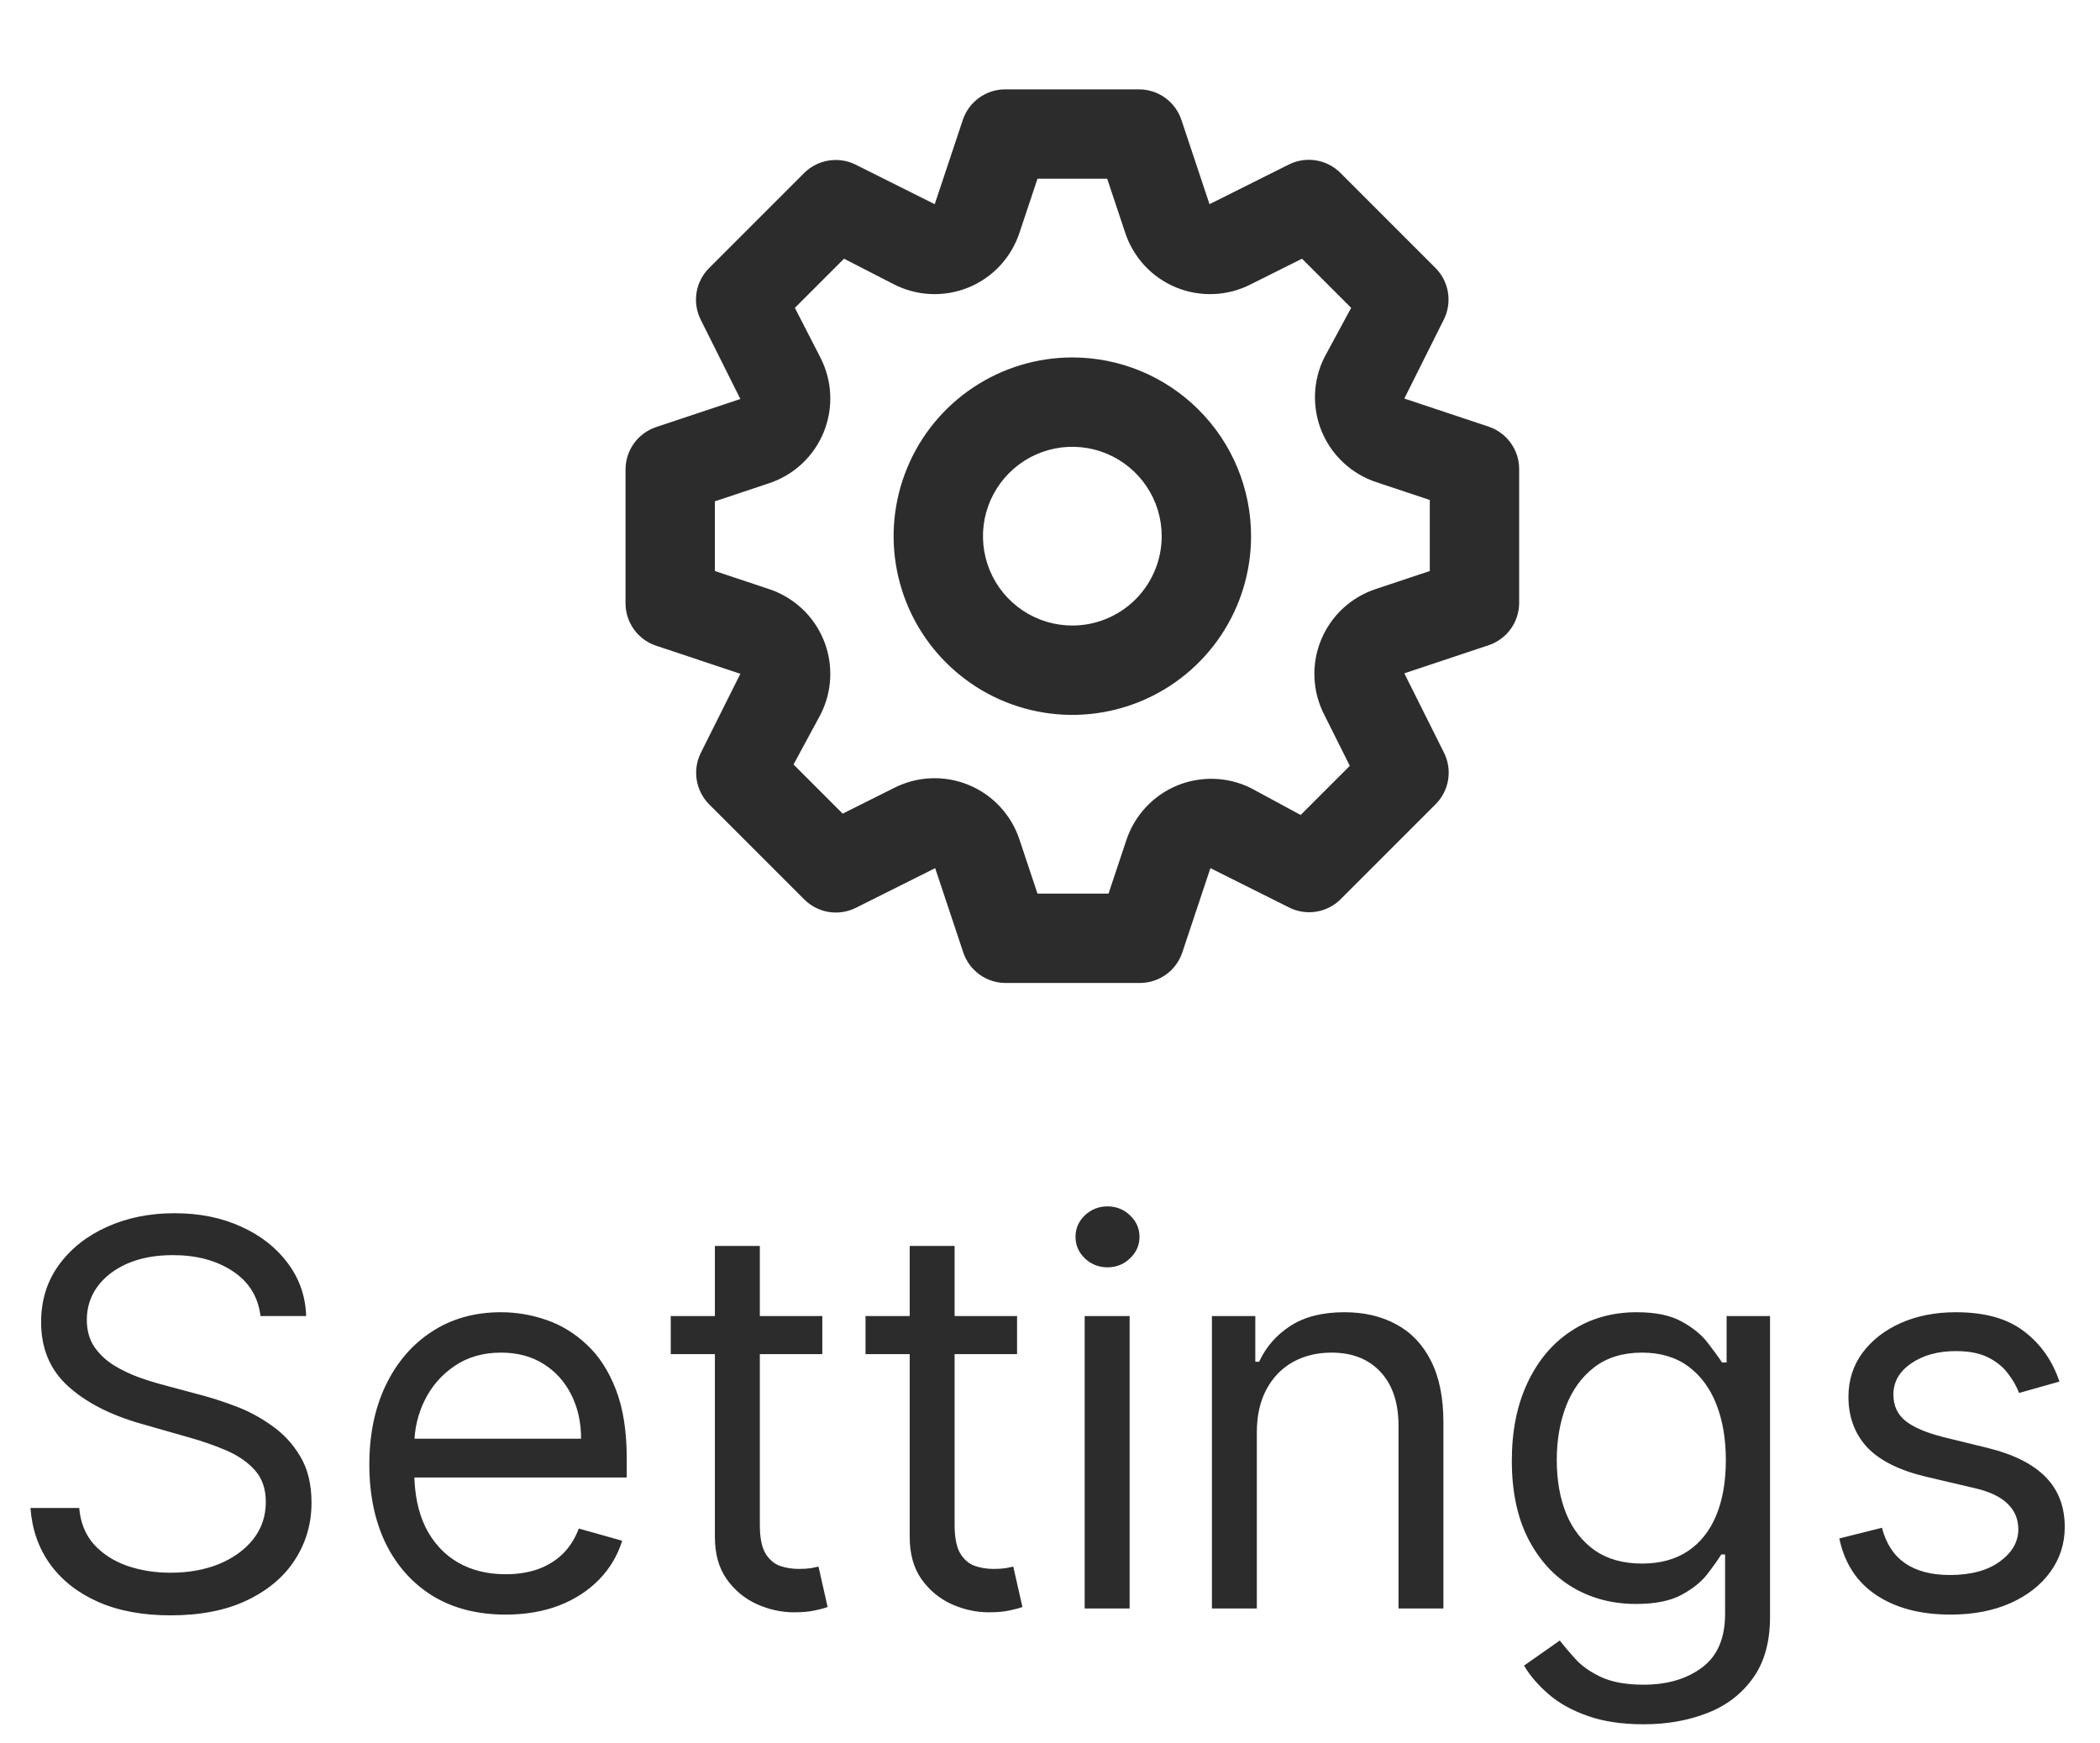
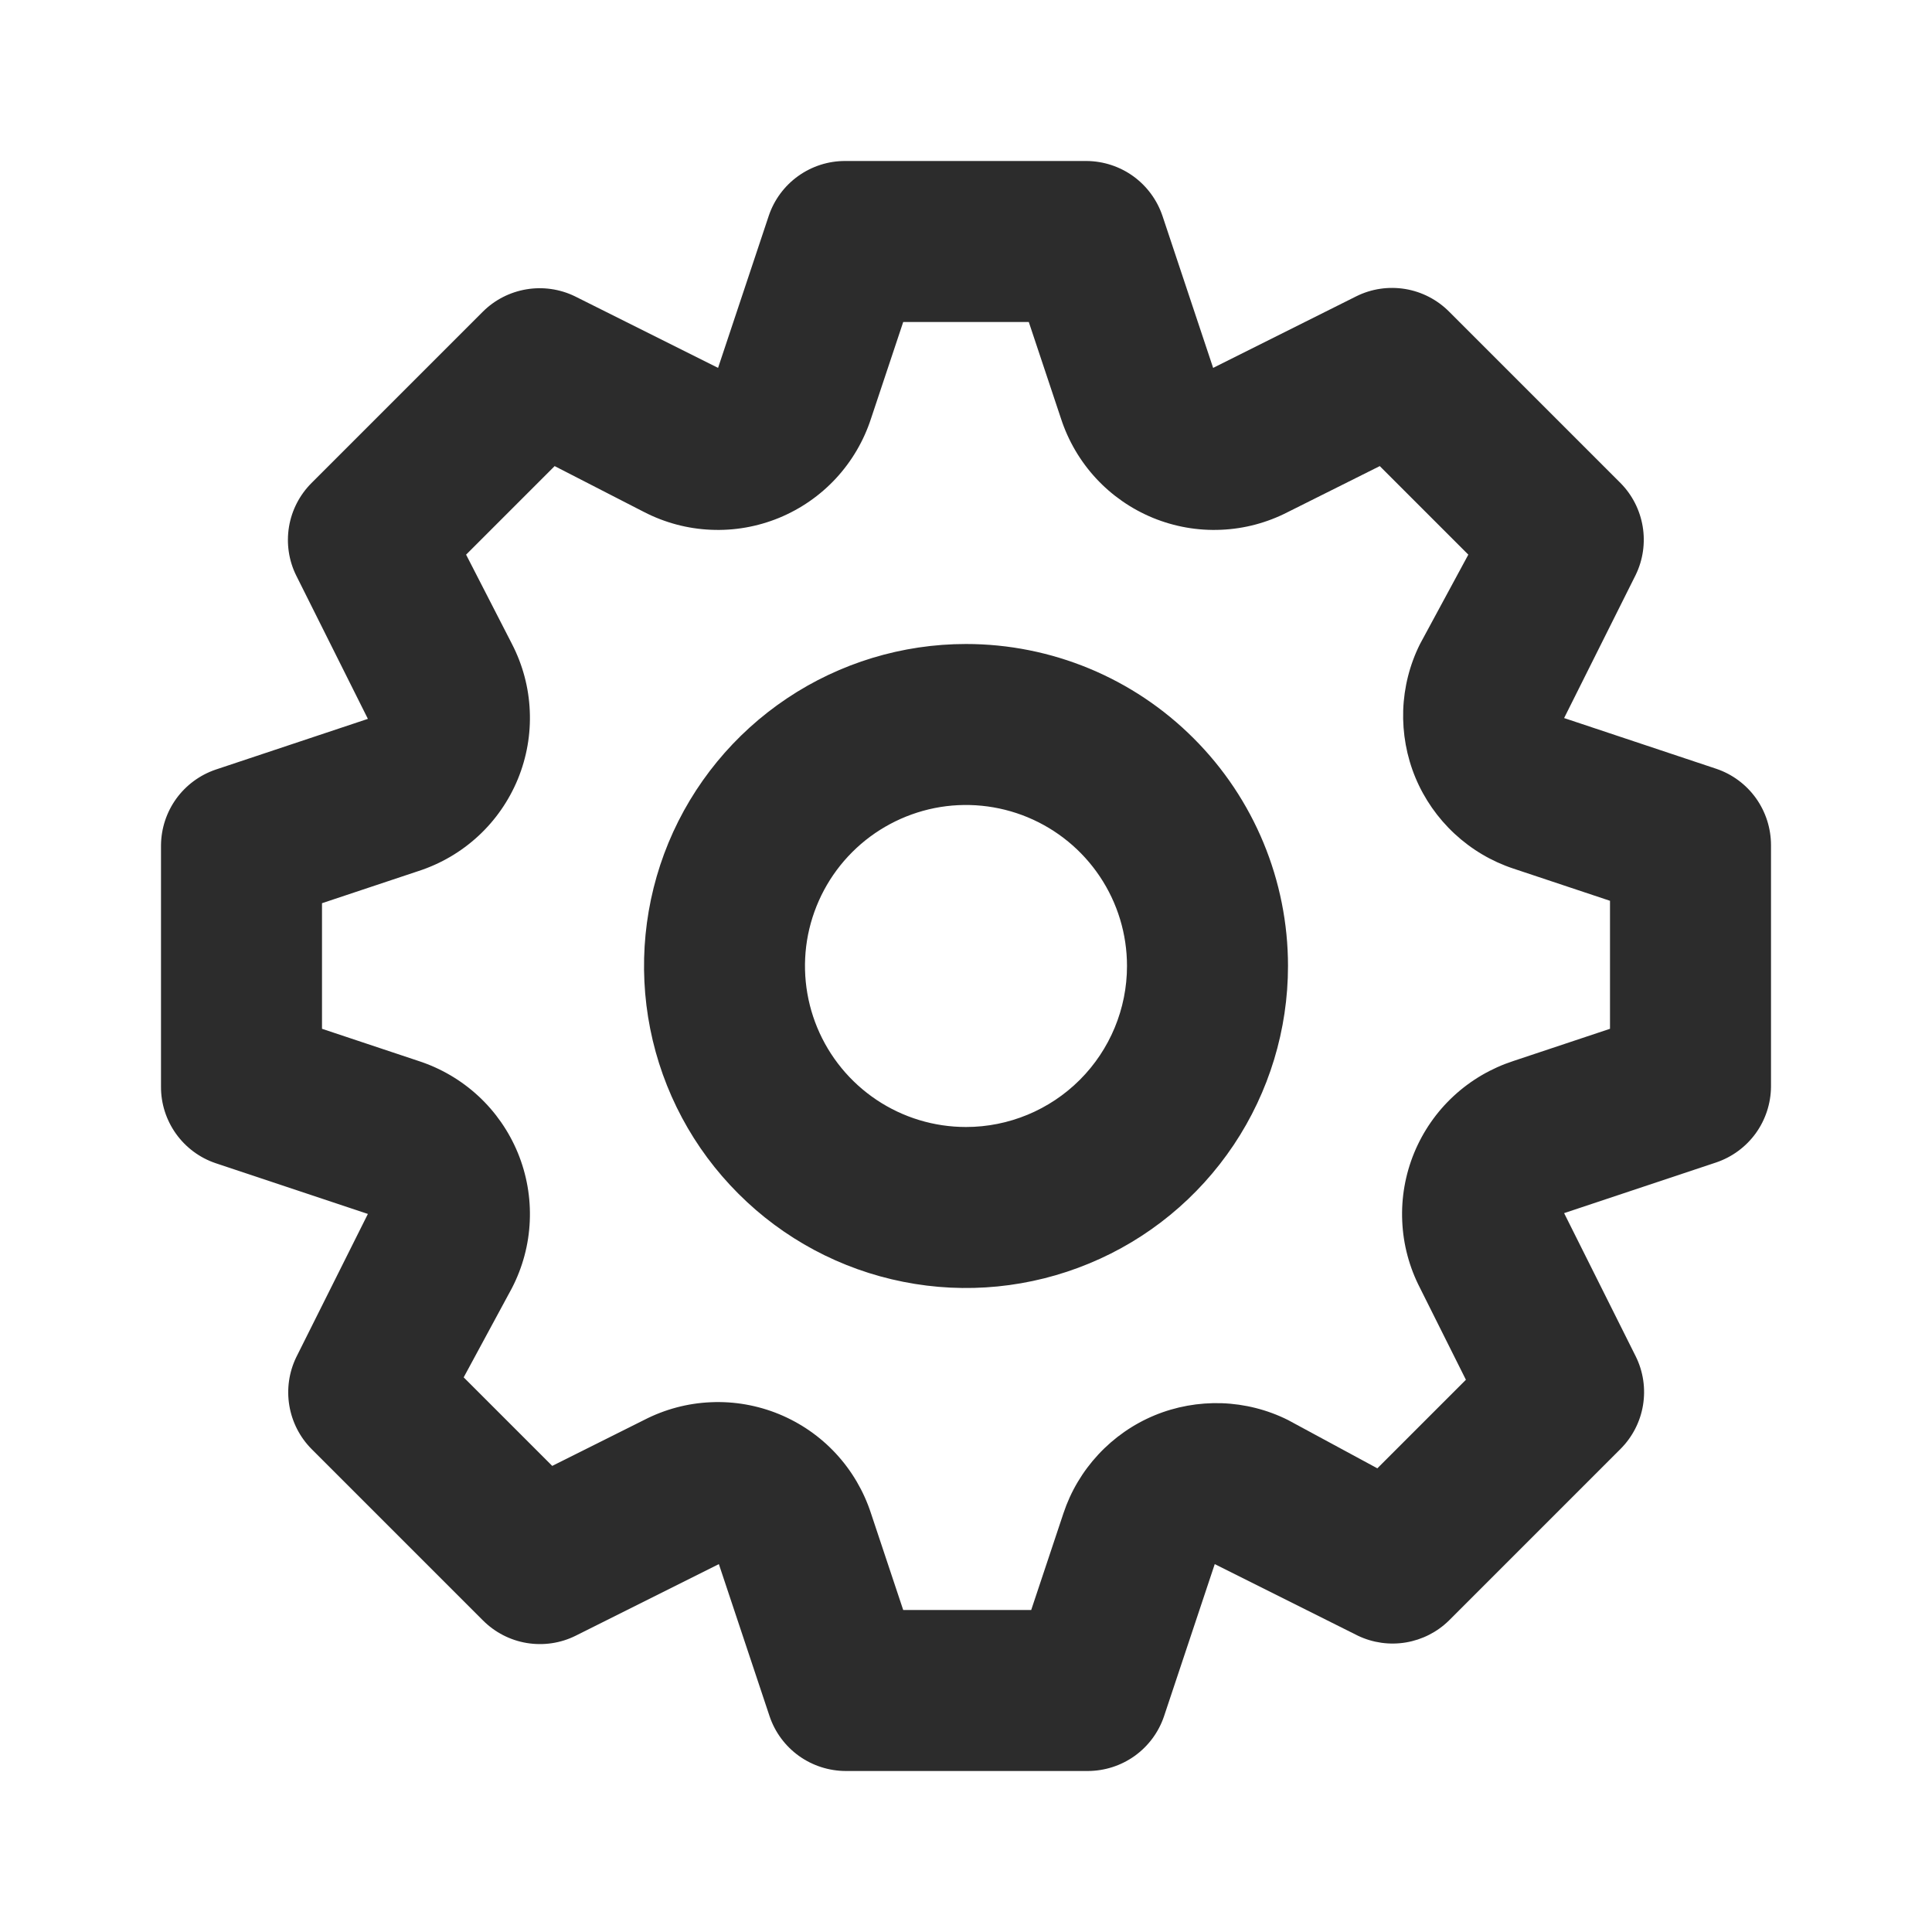
- <svg xmlns="http://www.w3.org/2000/svg" width="47" height="39" viewBox="0 0 47 39" fill="none">
-   <path d="M33.32 9.55L31.43 8.92L32.32 7.14C32.41 6.954 32.44 6.744 32.406 6.54C32.372 6.336 32.276 6.147 32.13 6L30 3.87C29.852 3.722 29.662 3.624 29.456 3.59C29.249 3.556 29.038 3.587 28.85 3.68L27.07 4.57L26.44 2.68C26.373 2.483 26.247 2.312 26.079 2.19C25.91 2.068 25.708 2.002 25.5 2H22.5C22.29 1.999 22.086 2.065 21.915 2.187C21.745 2.309 21.617 2.481 21.55 2.68L20.92 4.57L19.14 3.68C18.954 3.59 18.744 3.56 18.54 3.594C18.336 3.628 18.147 3.724 18 3.87L15.87 6C15.722 6.148 15.624 6.338 15.59 6.544C15.556 6.751 15.588 6.963 15.68 7.15L16.57 8.93L14.68 9.56C14.483 9.627 14.312 9.753 14.19 9.921C14.068 10.09 14.002 10.292 14 10.5V13.5C13.999 13.71 14.065 13.914 14.187 14.085C14.309 14.255 14.481 14.383 14.68 14.45L16.57 15.08L15.68 16.86C15.59 17.046 15.56 17.256 15.594 17.46C15.628 17.664 15.724 17.853 15.87 18L18 20.13C18.148 20.278 18.338 20.376 18.544 20.41C18.751 20.444 18.962 20.413 19.15 20.32L20.93 19.43L21.56 21.32C21.627 21.519 21.755 21.691 21.925 21.813C22.096 21.935 22.3 22 22.51 22H25.51C25.72 22 25.924 21.935 26.095 21.813C26.265 21.691 26.393 21.519 26.46 21.32L27.09 19.43L28.87 20.32C29.055 20.408 29.263 20.437 29.465 20.403C29.667 20.369 29.854 20.274 30 20.13L32.13 18C32.278 17.852 32.376 17.662 32.41 17.456C32.444 17.249 32.413 17.038 32.32 16.85L31.43 15.07L33.32 14.44C33.517 14.373 33.688 14.247 33.81 14.079C33.932 13.91 33.998 13.708 34 13.5V10.5C34.001 10.29 33.935 10.086 33.813 9.915C33.691 9.745 33.519 9.617 33.32 9.55ZM32 12.78L30.8 13.18C30.524 13.27 30.271 13.418 30.058 13.615C29.845 13.812 29.678 14.053 29.567 14.322C29.457 14.59 29.406 14.879 29.419 15.169C29.431 15.459 29.507 15.742 29.64 16L30.21 17.14L29.11 18.24L28 17.64C27.744 17.512 27.463 17.441 27.176 17.431C26.89 17.422 26.605 17.473 26.34 17.583C26.076 17.693 25.838 17.859 25.643 18.069C25.448 18.279 25.3 18.528 25.21 18.8L24.81 20H23.22L22.82 18.8C22.73 18.524 22.582 18.271 22.385 18.058C22.188 17.845 21.947 17.678 21.678 17.567C21.41 17.457 21.121 17.406 20.831 17.419C20.541 17.431 20.258 17.507 20 17.64L18.86 18.21L17.76 17.11L18.36 16C18.493 15.742 18.569 15.459 18.581 15.169C18.594 14.879 18.543 14.59 18.433 14.322C18.322 14.053 18.155 13.812 17.942 13.615C17.729 13.418 17.476 13.27 17.2 13.18L16 12.78V11.22L17.2 10.82C17.476 10.73 17.729 10.582 17.942 10.385C18.155 10.188 18.322 9.947 18.433 9.678C18.543 9.41 18.594 9.121 18.581 8.831C18.569 8.541 18.493 8.258 18.36 8L17.79 6.89L18.89 5.79L20 6.36C20.258 6.493 20.541 6.569 20.831 6.581C21.121 6.594 21.41 6.543 21.678 6.433C21.947 6.322 22.188 6.155 22.385 5.942C22.582 5.729 22.73 5.476 22.82 5.2L23.22 4H24.78L25.18 5.2C25.27 5.476 25.418 5.729 25.615 5.942C25.812 6.155 26.053 6.322 26.322 6.433C26.59 6.543 26.879 6.594 27.169 6.581C27.459 6.569 27.742 6.493 28 6.36L29.14 5.79L30.24 6.89L29.64 8C29.512 8.256 29.441 8.537 29.431 8.824C29.422 9.11 29.473 9.395 29.583 9.66C29.693 9.924 29.859 10.162 30.069 10.357C30.279 10.552 30.528 10.7 30.8 10.79L32 11.19V12.78ZM24 8C23.209 8 22.436 8.235 21.778 8.674C21.12 9.114 20.607 9.738 20.305 10.469C20.002 11.2 19.922 12.004 20.077 12.78C20.231 13.556 20.612 14.269 21.172 14.828C21.731 15.388 22.444 15.769 23.22 15.923C23.996 16.078 24.8 15.998 25.531 15.695C26.262 15.393 26.886 14.88 27.326 14.222C27.765 13.565 28 12.791 28 12C28 10.939 27.579 9.922 26.828 9.172C26.078 8.421 25.061 8 24 8ZM24 14C23.604 14 23.218 13.883 22.889 13.663C22.56 13.443 22.304 13.131 22.152 12.765C22.001 12.4 21.961 11.998 22.038 11.61C22.116 11.222 22.306 10.866 22.586 10.586C22.866 10.306 23.222 10.116 23.61 10.038C23.998 9.961 24.4 10.001 24.765 10.152C25.131 10.304 25.443 10.56 25.663 10.889C25.883 11.218 26 11.604 26 12C26 12.53 25.789 13.039 25.414 13.414C25.039 13.789 24.53 14 24 14Z" fill="#2C2C2C" />
-   <path d="M5.83 29.454C5.778 29.023 5.571 28.688 5.207 28.449C4.844 28.21 4.398 28.091 3.869 28.091C3.483 28.091 3.145 28.153 2.855 28.278C2.568 28.403 2.344 28.575 2.182 28.794C2.023 29.013 1.943 29.261 1.943 29.54C1.943 29.773 1.999 29.973 2.109 30.141C2.223 30.305 2.368 30.443 2.544 30.554C2.72 30.662 2.905 30.751 3.098 30.822C3.291 30.891 3.469 30.946 3.631 30.989L4.517 31.227C4.744 31.287 4.997 31.369 5.276 31.474C5.557 31.579 5.825 31.723 6.081 31.905C6.339 32.084 6.553 32.314 6.72 32.595C6.888 32.876 6.972 33.222 6.972 33.631C6.972 34.102 6.848 34.528 6.601 34.909C6.357 35.29 5.999 35.592 5.527 35.817C5.058 36.041 4.489 36.153 3.818 36.153C3.193 36.153 2.652 36.053 2.195 35.851C1.74 35.649 1.382 35.368 1.121 35.007C0.862 34.646 0.716 34.227 0.682 33.75H1.773C1.801 34.08 1.912 34.352 2.105 34.568C2.301 34.781 2.548 34.94 2.847 35.045C3.148 35.148 3.472 35.199 3.818 35.199C4.222 35.199 4.584 35.133 4.905 35.003C5.226 34.869 5.48 34.685 5.668 34.449C5.855 34.21 5.949 33.932 5.949 33.614C5.949 33.324 5.868 33.088 5.706 32.906C5.544 32.724 5.331 32.577 5.067 32.463C4.803 32.349 4.517 32.25 4.21 32.165L3.136 31.858C2.455 31.662 1.915 31.382 1.517 31.018C1.119 30.655 0.92 30.179 0.92 29.591C0.92 29.102 1.053 28.676 1.317 28.312C1.584 27.946 1.942 27.662 2.391 27.46C2.842 27.256 3.347 27.153 3.903 27.153C4.466 27.153 4.966 27.254 5.403 27.456C5.841 27.655 6.188 27.928 6.443 28.274C6.702 28.621 6.838 29.014 6.852 29.454H5.83ZM11.317 36.136C10.686 36.136 10.142 35.997 9.685 35.719C9.23 35.438 8.88 35.045 8.632 34.543C8.388 34.037 8.266 33.449 8.266 32.778C8.266 32.108 8.388 31.517 8.632 31.006C8.88 30.491 9.223 30.091 9.664 29.804C10.107 29.514 10.624 29.369 11.215 29.369C11.556 29.369 11.892 29.426 12.225 29.54C12.557 29.653 12.86 29.838 13.133 30.094C13.405 30.347 13.623 30.682 13.784 31.099C13.946 31.517 14.027 32.031 14.027 32.642V33.068H8.982V32.199H13.005C13.005 31.829 12.931 31.5 12.783 31.21C12.638 30.921 12.431 30.692 12.161 30.524C11.894 30.357 11.579 30.273 11.215 30.273C10.814 30.273 10.468 30.372 10.175 30.571C9.885 30.767 9.662 31.023 9.506 31.338C9.35 31.653 9.272 31.991 9.272 32.352V32.932C9.272 33.426 9.357 33.845 9.527 34.189C9.701 34.53 9.941 34.79 10.248 34.969C10.554 35.145 10.911 35.233 11.317 35.233C11.581 35.233 11.82 35.196 12.033 35.122C12.249 35.045 12.435 34.932 12.591 34.781C12.748 34.628 12.868 34.438 12.954 34.21L13.925 34.483C13.823 34.812 13.651 35.102 13.409 35.352C13.168 35.599 12.87 35.793 12.515 35.932C12.159 36.068 11.76 36.136 11.317 36.136ZM18.404 29.454V30.307H15.012V29.454H18.404ZM16 27.886H17.006V34.125C17.006 34.409 17.047 34.622 17.13 34.764C17.215 34.903 17.323 34.997 17.453 35.045C17.587 35.091 17.728 35.114 17.875 35.114C17.986 35.114 18.077 35.108 18.148 35.097C18.219 35.082 18.276 35.071 18.319 35.062L18.523 35.966C18.455 35.992 18.36 36.017 18.238 36.043C18.115 36.071 17.961 36.085 17.773 36.085C17.489 36.085 17.211 36.024 16.938 35.902C16.668 35.78 16.444 35.594 16.265 35.344C16.088 35.094 16 34.778 16 34.398V27.886ZM22.763 29.454V30.307H19.371V29.454H22.763ZM20.36 27.886H21.365V34.125C21.365 34.409 21.407 34.622 21.489 34.764C21.574 34.903 21.682 34.997 21.813 35.045C21.946 35.091 22.087 35.114 22.235 35.114C22.346 35.114 22.436 35.108 22.508 35.097C22.578 35.082 22.635 35.071 22.678 35.062L22.883 35.966C22.814 35.992 22.719 36.017 22.597 36.043C22.475 36.071 22.32 36.085 22.133 36.085C21.848 36.085 21.57 36.024 21.297 35.902C21.027 35.78 20.803 35.594 20.624 35.344C20.448 35.094 20.36 34.778 20.36 34.398V27.886ZM24.276 36V29.454H25.282V36H24.276ZM24.787 28.364C24.591 28.364 24.422 28.297 24.28 28.163C24.141 28.03 24.071 27.869 24.071 27.682C24.071 27.494 24.141 27.334 24.28 27.2C24.422 27.067 24.591 27 24.787 27C24.983 27 25.151 27.067 25.29 27.2C25.432 27.334 25.503 27.494 25.503 27.682C25.503 27.869 25.432 28.03 25.29 28.163C25.151 28.297 24.983 28.364 24.787 28.364ZM28.129 32.062V36H27.124V29.454H28.095V30.477H28.18C28.334 30.145 28.567 29.878 28.879 29.676C29.192 29.472 29.595 29.369 30.09 29.369C30.533 29.369 30.921 29.46 31.253 29.642C31.585 29.821 31.844 30.094 32.028 30.46C32.213 30.824 32.305 31.284 32.305 31.841V36H31.3V31.909C31.3 31.395 31.166 30.994 30.899 30.707C30.632 30.418 30.266 30.273 29.8 30.273C29.479 30.273 29.192 30.342 28.939 30.482C28.689 30.621 28.491 30.824 28.347 31.091C28.202 31.358 28.129 31.682 28.129 32.062ZM36.785 38.591C36.299 38.591 35.882 38.528 35.532 38.403C35.183 38.281 34.892 38.119 34.659 37.918C34.429 37.719 34.245 37.506 34.109 37.278L34.91 36.716C35.001 36.835 35.116 36.972 35.255 37.125C35.395 37.281 35.585 37.416 35.826 37.53C36.071 37.646 36.39 37.705 36.785 37.705C37.314 37.705 37.75 37.577 38.093 37.321C38.437 37.065 38.609 36.665 38.609 36.119V34.79H38.524C38.45 34.909 38.345 35.057 38.209 35.233C38.075 35.406 37.882 35.561 37.629 35.697C37.379 35.831 37.041 35.898 36.615 35.898C36.086 35.898 35.612 35.773 35.191 35.523C34.774 35.273 34.443 34.909 34.199 34.432C33.957 33.955 33.836 33.375 33.836 32.693C33.836 32.023 33.954 31.439 34.19 30.942C34.426 30.442 34.754 30.055 35.174 29.783C35.595 29.507 36.081 29.369 36.632 29.369C37.058 29.369 37.396 29.44 37.646 29.582C37.899 29.722 38.092 29.881 38.225 30.06C38.362 30.236 38.467 30.381 38.541 30.494H38.643V29.454H39.615V36.188C39.615 36.75 39.487 37.207 39.231 37.56C38.978 37.915 38.637 38.175 38.209 38.34C37.782 38.507 37.308 38.591 36.785 38.591ZM36.751 34.994C37.154 34.994 37.495 34.902 37.774 34.717C38.052 34.533 38.264 34.267 38.409 33.92C38.554 33.574 38.626 33.159 38.626 32.676C38.626 32.205 38.555 31.788 38.413 31.428C38.271 31.067 38.061 30.784 37.782 30.579C37.504 30.375 37.16 30.273 36.751 30.273C36.325 30.273 35.97 30.381 35.686 30.597C35.404 30.812 35.193 31.102 35.051 31.466C34.912 31.829 34.842 32.233 34.842 32.676C34.842 33.131 34.913 33.533 35.055 33.882C35.2 34.229 35.413 34.501 35.694 34.7C35.978 34.896 36.331 34.994 36.751 34.994ZM46.092 30.921L45.189 31.176C45.132 31.026 45.048 30.879 44.937 30.737C44.829 30.592 44.681 30.473 44.494 30.379C44.306 30.285 44.066 30.239 43.774 30.239C43.373 30.239 43.039 30.331 42.772 30.516C42.508 30.697 42.376 30.929 42.376 31.21C42.376 31.46 42.467 31.658 42.649 31.803C42.831 31.947 43.115 32.068 43.501 32.165L44.473 32.403C45.058 32.545 45.494 32.763 45.781 33.055C46.068 33.345 46.211 33.719 46.211 34.176C46.211 34.551 46.103 34.886 45.887 35.182C45.674 35.477 45.376 35.71 44.992 35.881C44.609 36.051 44.163 36.136 43.654 36.136C42.987 36.136 42.434 35.992 41.997 35.702C41.559 35.412 41.282 34.989 41.166 34.432L42.12 34.193C42.211 34.545 42.383 34.81 42.636 34.986C42.892 35.162 43.225 35.25 43.637 35.25C44.106 35.25 44.478 35.151 44.754 34.952C45.032 34.75 45.172 34.508 45.172 34.227C45.172 34 45.092 33.81 44.933 33.656C44.774 33.5 44.529 33.383 44.2 33.307L43.109 33.051C42.51 32.909 42.069 32.689 41.788 32.391C41.51 32.09 41.37 31.713 41.37 31.261C41.37 30.892 41.474 30.565 41.681 30.281C41.892 29.997 42.177 29.774 42.538 29.612C42.902 29.45 43.314 29.369 43.774 29.369C44.422 29.369 44.93 29.511 45.299 29.796C45.672 30.079 45.936 30.454 46.092 30.921Z" fill="#2C2C2C" />
+ <svg xmlns="http://www.w3.org/2000/svg" width="24" height="24" viewBox="0 0 24 24" fill="none">
+   <path d="M21.32 9.55L19.43 8.92L20.32 7.14C20.41 6.954 20.44 6.744 20.406 6.54C20.372 6.336 20.276 6.147 20.13 6L18 3.87C17.852 3.722 17.662 3.624 17.456 3.59C17.249 3.556 17.038 3.587 16.85 3.68L15.07 4.57L14.44 2.68C14.373 2.483 14.247 2.312 14.079 2.19C13.91 2.068 13.708 2.002 13.5 2H10.5C10.29 1.999 10.086 2.065 9.915 2.187C9.745 2.309 9.617 2.481 9.55 2.68L8.92 4.57L7.14 3.68C6.954 3.59 6.744 3.56 6.54 3.594C6.336 3.628 6.147 3.724 6 3.87L3.87 6C3.722 6.148 3.624 6.338 3.59 6.544C3.556 6.751 3.587 6.963 3.68 7.15L4.57 8.93L2.68 9.56C2.483 9.627 2.312 9.753 2.19 9.921C2.068 10.09 2.002 10.292 2 10.5V13.5C1.999 13.71 2.065 13.914 2.187 14.085C2.309 14.255 2.481 14.383 2.68 14.45L4.57 15.08L3.68 16.86C3.59 17.046 3.56 17.256 3.594 17.46C3.628 17.664 3.724 17.853 3.87 18L6 20.13C6.148 20.278 6.338 20.376 6.544 20.41C6.751 20.444 6.963 20.413 7.15 20.32L8.93 19.43L9.56 21.32C9.627 21.519 9.755 21.691 9.925 21.813C10.096 21.935 10.3 22 10.51 22H13.51C13.72 22 13.924 21.935 14.095 21.813C14.265 21.691 14.393 21.519 14.46 21.32L15.09 19.43L16.87 20.32C17.055 20.408 17.263 20.437 17.465 20.403C17.667 20.369 17.854 20.274 18 20.13L20.13 18C20.278 17.852 20.376 17.662 20.41 17.456C20.444 17.249 20.413 17.038 20.32 16.85L19.43 15.07L21.32 14.44C21.517 14.373 21.688 14.247 21.81 14.079C21.932 13.91 21.998 13.708 22 13.5V10.5C22 10.29 21.935 10.086 21.813 9.915C21.691 9.745 21.519 9.617 21.32 9.55ZM20 12.78L18.8 13.18C18.524 13.27 18.271 13.418 18.058 13.615C17.845 13.812 17.678 14.053 17.567 14.322C17.457 14.59 17.406 14.879 17.419 15.169C17.431 15.459 17.507 15.742 17.64 16L18.21 17.14L17.11 18.24L16 17.64C15.744 17.512 15.463 17.441 15.176 17.431C14.89 17.422 14.605 17.473 14.34 17.583C14.076 17.693 13.838 17.859 13.643 18.069C13.448 18.279 13.3 18.528 13.21 18.8L12.81 20H11.22L10.82 18.8C10.73 18.524 10.582 18.271 10.385 18.058C10.188 17.845 9.947 17.678 9.678 17.567C9.41 17.457 9.121 17.406 8.831 17.419C8.541 17.431 8.258 17.507 8 17.64L6.86 18.21L5.76 17.11L6.36 16C6.493 15.742 6.569 15.459 6.581 15.169C6.594 14.879 6.543 14.59 6.433 14.322C6.322 14.053 6.155 13.812 5.942 13.615C5.729 13.418 5.476 13.27 5.2 13.18L4 12.78V11.22L5.2 10.82C5.476 10.73 5.729 10.582 5.942 10.385C6.155 10.188 6.322 9.947 6.433 9.678C6.543 9.41 6.594 9.121 6.581 8.831C6.569 8.541 6.493 8.258 6.36 8L5.79 6.89L6.89 5.79L8 6.36C8.258 6.493 8.541 6.569 8.831 6.581C9.121 6.594 9.41 6.543 9.678 6.433C9.947 6.322 10.188 6.155 10.385 5.942C10.582 5.729 10.73 5.476 10.82 5.2L11.22 4H12.78L13.18 5.2C13.27 5.476 13.418 5.729 13.615 5.942C13.812 6.155 14.053 6.322 14.322 6.433C14.59 6.543 14.879 6.594 15.169 6.581C15.459 6.569 15.742 6.493 16 6.36L17.14 5.79L18.24 6.89L17.64 8C17.512 8.256 17.441 8.537 17.431 8.824C17.422 9.11 17.473 9.395 17.583 9.66C17.693 9.924 17.859 10.162 18.069 10.357C18.279 10.552 18.528 10.7 18.8 10.79L20 11.19V12.78ZM12 8C11.209 8 10.435 8.235 9.778 8.674C9.12 9.114 8.607 9.738 8.304 10.469C8.002 11.2 7.923 12.004 8.077 12.78C8.231 13.556 8.612 14.269 9.172 14.828C9.731 15.388 10.444 15.769 11.22 15.923C11.996 16.078 12.8 15.998 13.531 15.695C14.262 15.393 14.886 14.88 15.326 14.222C15.765 13.565 16 12.791 16 12C16 10.939 15.579 9.922 14.828 9.172C14.078 8.421 13.061 8 12 8ZM12 14C11.604 14 11.218 13.883 10.889 13.663C10.56 13.443 10.304 13.131 10.152 12.765C10.001 12.4 9.961 11.998 10.038 11.61C10.116 11.222 10.306 10.866 10.586 10.586C10.866 10.306 11.222 10.116 11.61 10.038C11.998 9.961 12.4 10.001 12.765 10.152C13.131 10.304 13.443 10.56 13.663 10.889C13.883 11.218 14 11.604 14 12C14 12.53 13.789 13.039 13.414 13.414C13.039 13.789 12.53 14 12 14Z" fill="#2C2C2C" />
</svg>
